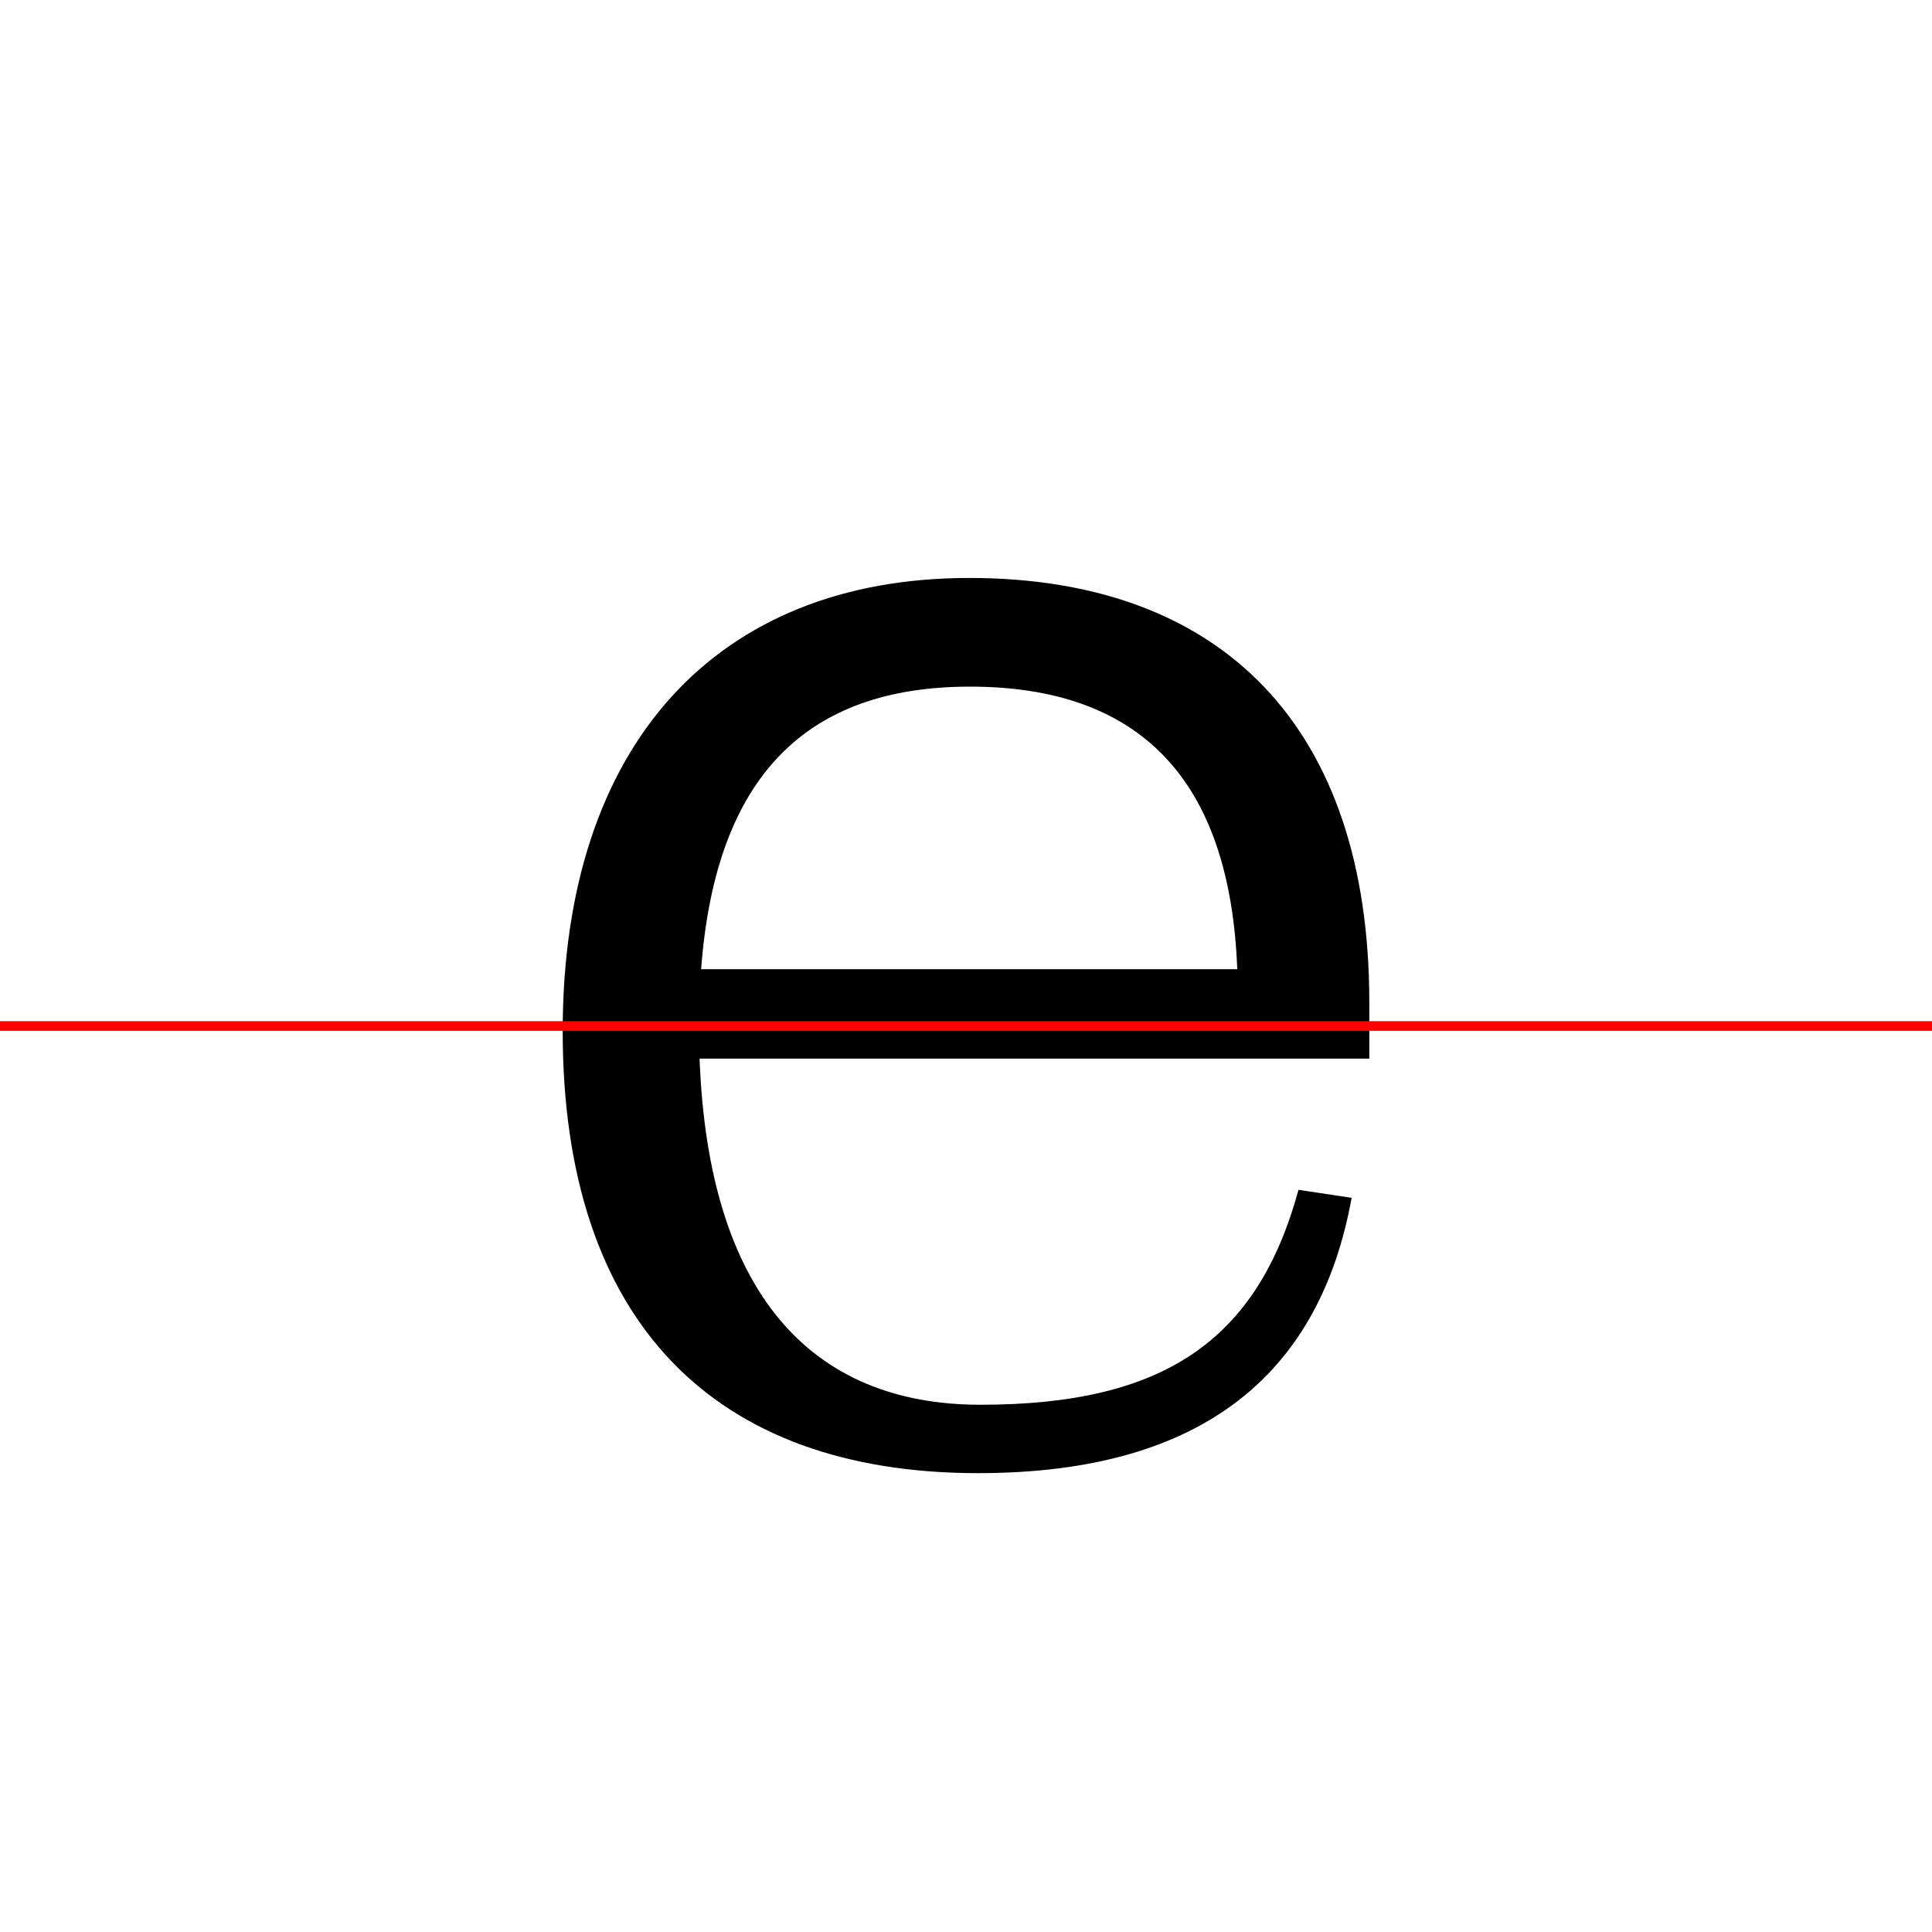
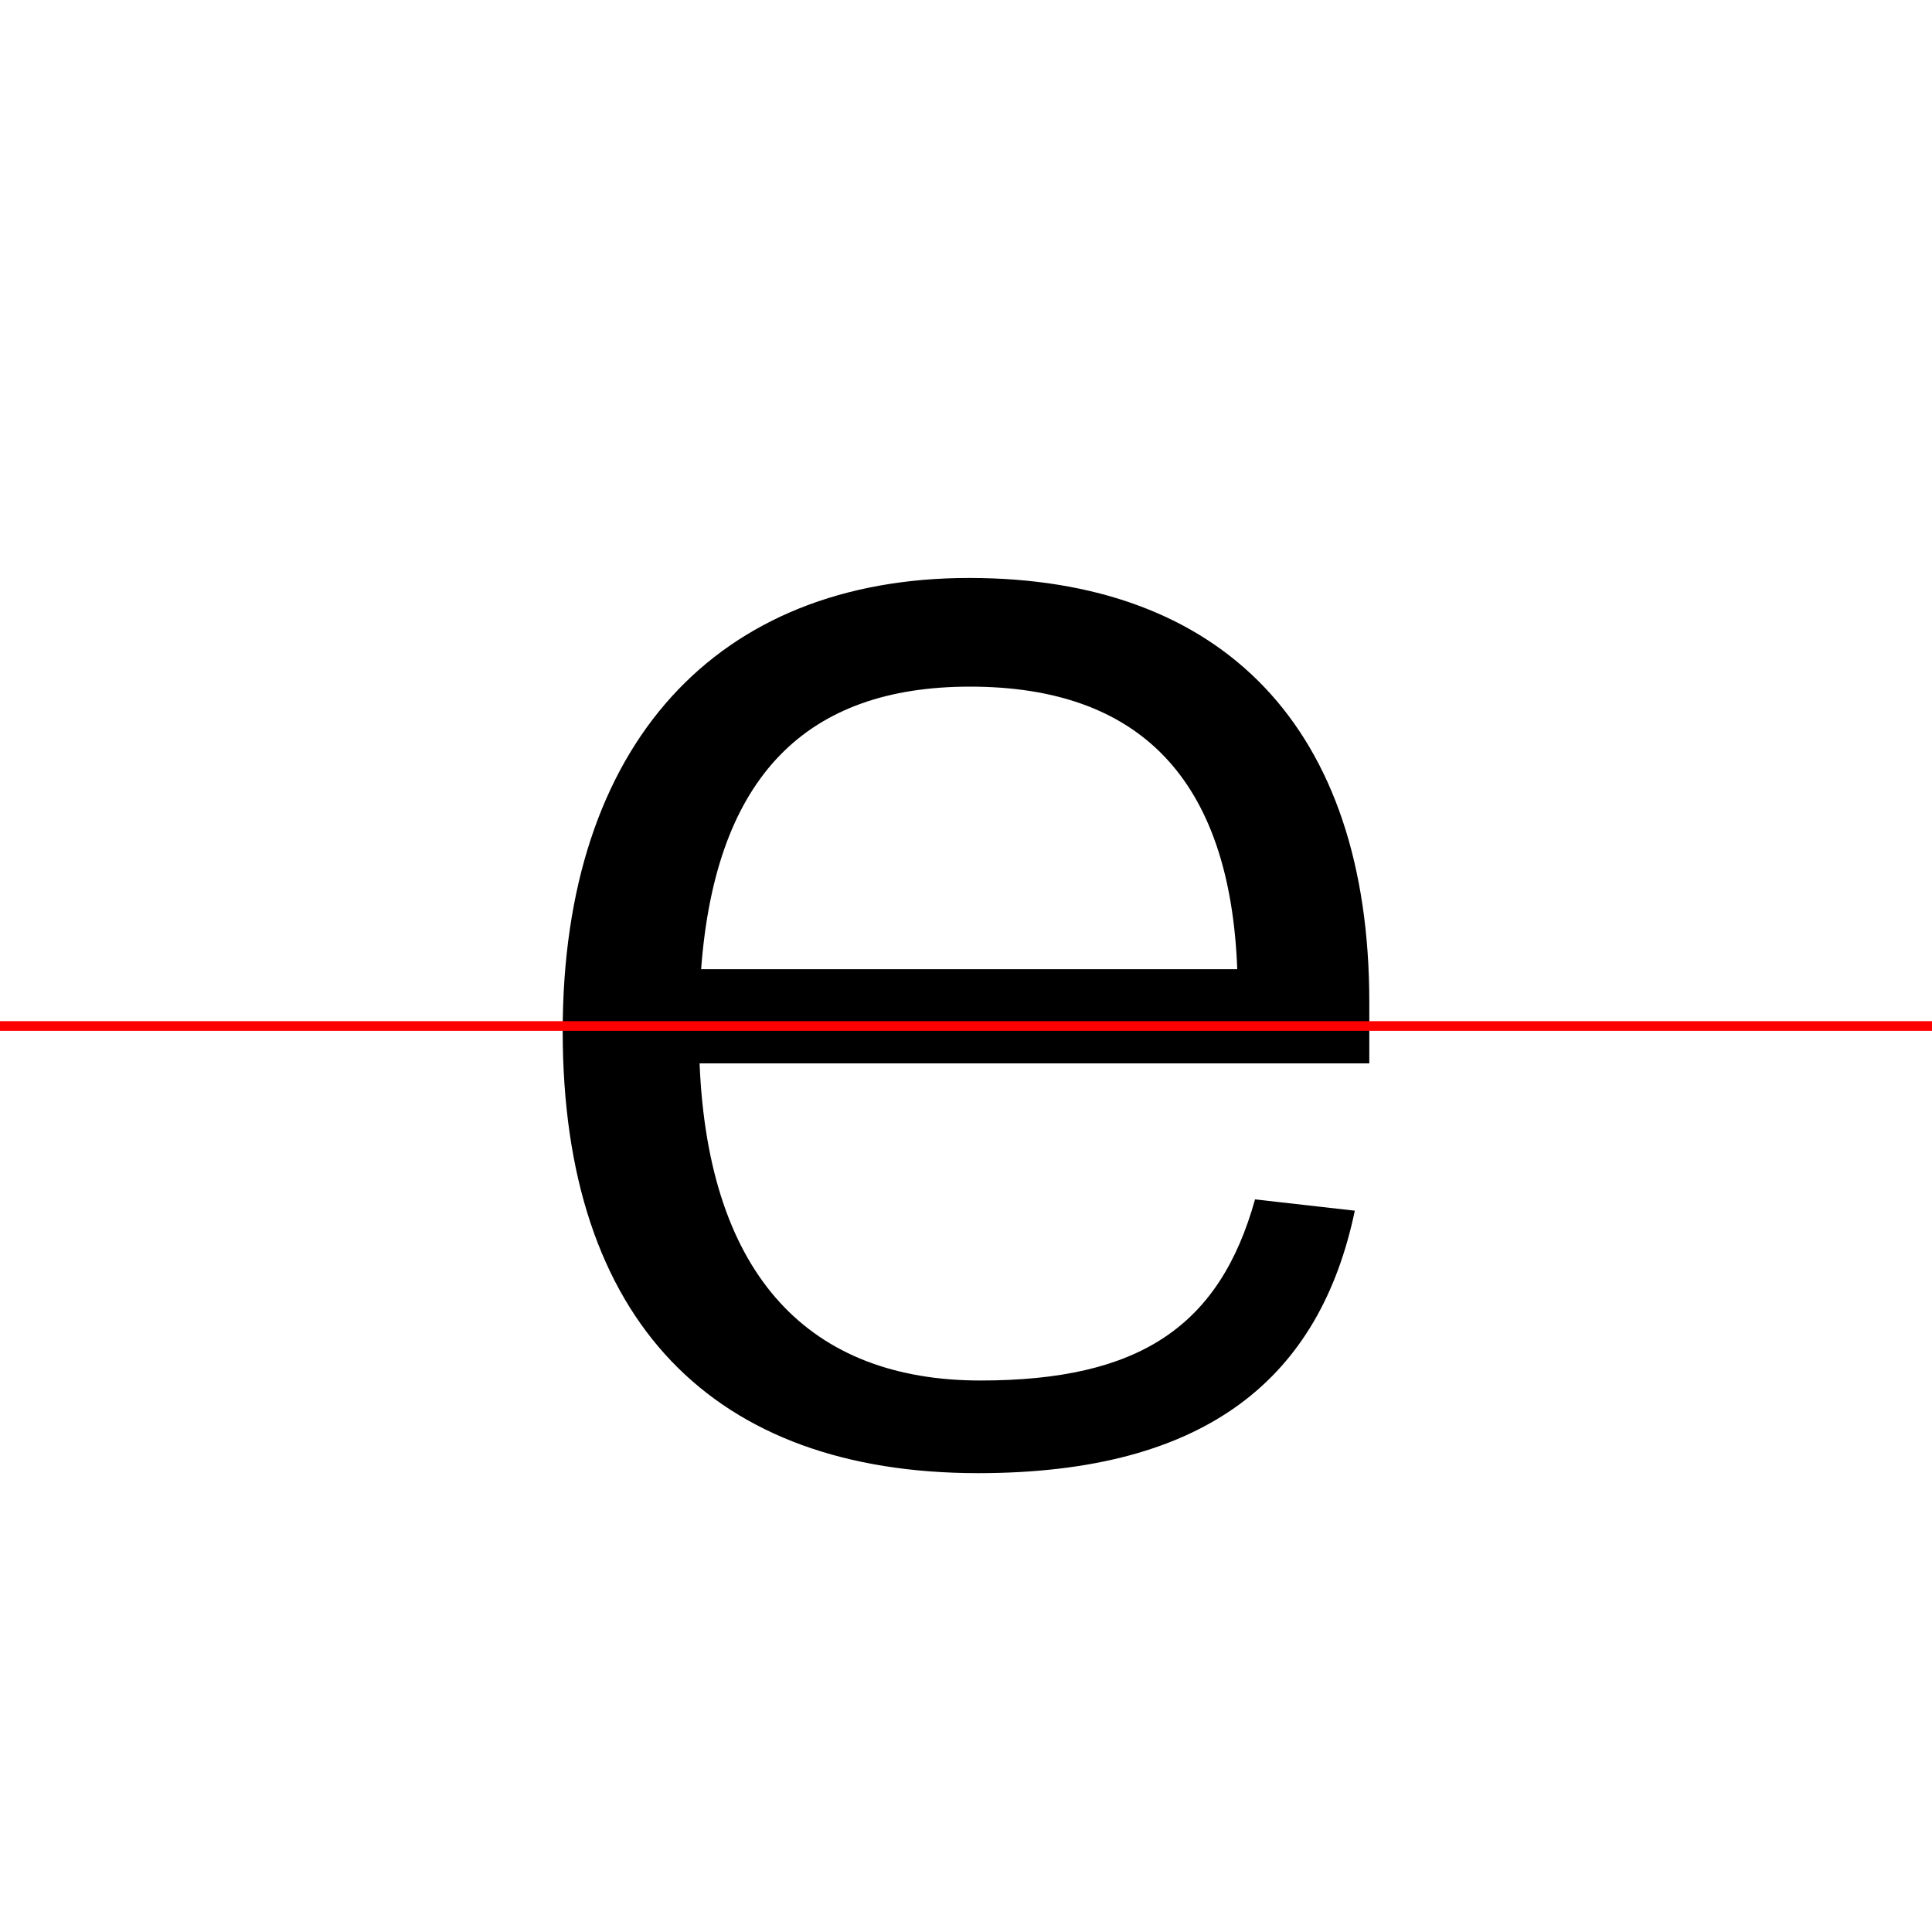
<svg xmlns="http://www.w3.org/2000/svg" width="200" height="200" viewBox="0 0 200 200" version="1.1">
  <path d="M0,0 l200,0 l0,200 l-200,0 Z M0,0" fill="rgb(255,255,255)" transform="matrix(1,0,0,-1,0,200)" />
-   <clipPath id="clip587">
+   <clipPath id="clip35">
    <path clip-rule="evenodd" d="M0,43.79 l200,0 l0,200 l-200,0 Z M0,43.79" transform="matrix(1,0,0,-1,0,150)" />
  </clipPath>
-   <g clip-path="url(#clip587)">
+   <g clip-path="url(#clip35)">
    <path d="M141.75,46.25 c0,28.42,-15.17,43.92,-41.42,43.92 c-26.08,0,-42.08,-17.17,-42.08,-46.92 c0,-30.08,15.67,-45.75,43.0,-45.75 c24.17,0,35.42,9.75,39.25,26.25 l-13.58,1.42 c-3.25,-11.5,-10.75,-16.42,-25.42,-16.42 c-17.58,0,-28.17,10.0,-29.08,30.83 l69.33,0 Z M72.58,49.67 c1.5,20.08,11.0,29.25,27.83,29.25 c17.5,0,26.92,-9.5,27.67,-29.25 Z M72.58,49.67" fill="rgb(0,0,0)" transform="matrix(1,0,0,-1,0,150)" />
  </g>
-   <clipPath id="clip588">
+   <clipPath id="clip36">
    <path clip-rule="evenodd" d="M0,-50 l200,0 l0,93.79 l-200,0 Z M0,-50" transform="matrix(1,0,0,-1,0,150)" />
  </clipPath>
-   <g clip-path="url(#clip588)">
-     <path d="M141.75,46.25 c0,28.42,-15.17,43.92,-41.42,43.92 c-26.08,0,-42.08,-17.17,-42.08,-46.92 c0,-30.08,15.67,-45.75,43.0,-45.75 c23.58,0,35.42,10.58,38.67,28.5 l-5.5,0.83 c-4.25,-15.58,-13.92,-22.25,-32.92,-22.25 c-17.58,0,-28.17,11.58,-29.08,35.83 l69.33,0 Z M72.58,47.17 c1.5,25.25,11.0,36.75,27.83,36.75 c17.5,0,26.92,-11.92,27.67,-36.75 Z M72.58,47.17" fill="rgb(0,0,0)" transform="matrix(1,0,0,-1,0,150)" />
+   <g clip-path="url(#clip36)">
+     <path d="M141.75,46.25 c0,28.42,-15.17,43.92,-41.42,43.92 c-26.08,0,-42.08,-17.17,-42.08,-46.92 c0,-30.08,15.67,-45.75,43.0,-45.75 c23.92,0,35.42,10.08,39.0,27.17 l-10.33,1.17 c-3.67,-13.17,-12.0,-18.75,-28.42,-18.75 c-17.58,0,-28.17,10.67,-29.08,32.83 l69.33,0 Z M72.58,48.67 c1.5,22.17,11.0,32.25,27.83,32.25 c17.5,0,26.92,-10.5,27.67,-32.25 Z M72.58,48.67" fill="rgb(0,0,0)" transform="matrix(1,0,0,-1,0,150)" />
  </g>
  <path d="M0,43.79 l200,0" fill="none" stroke="rgb(255,0,0)" stroke-width="1" transform="matrix(1,0,0,-1,0,150)" />
</svg>
